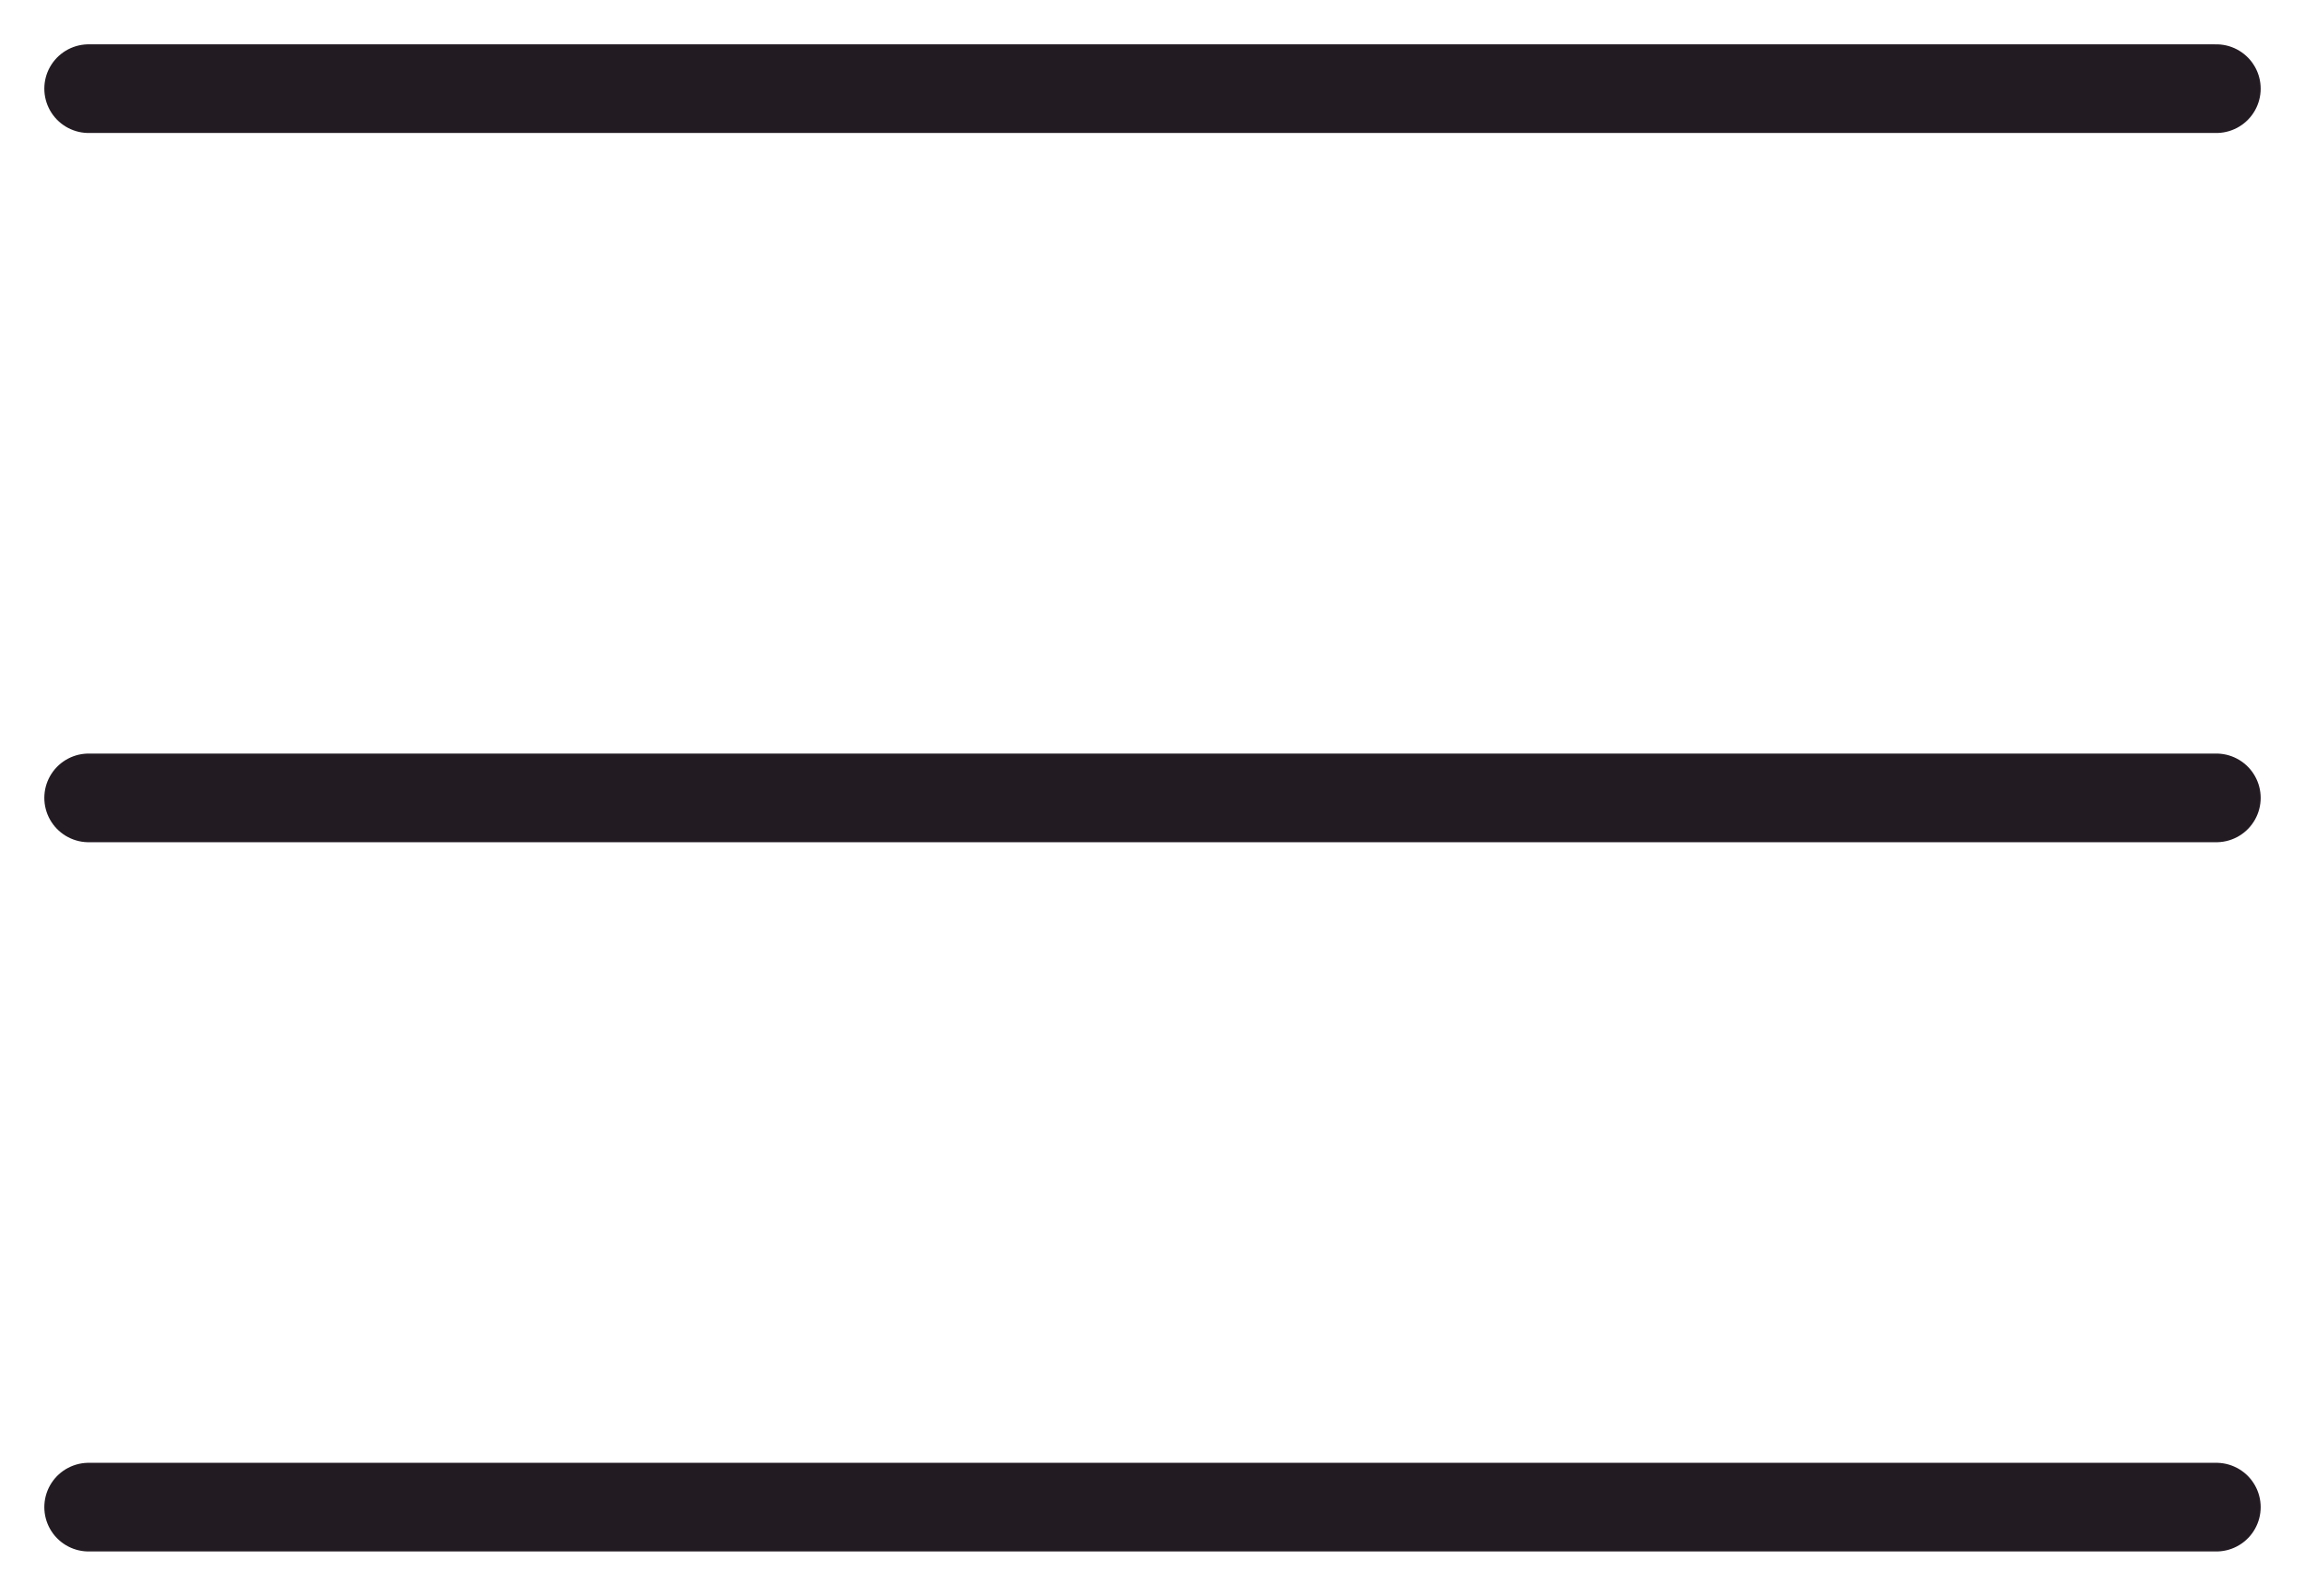
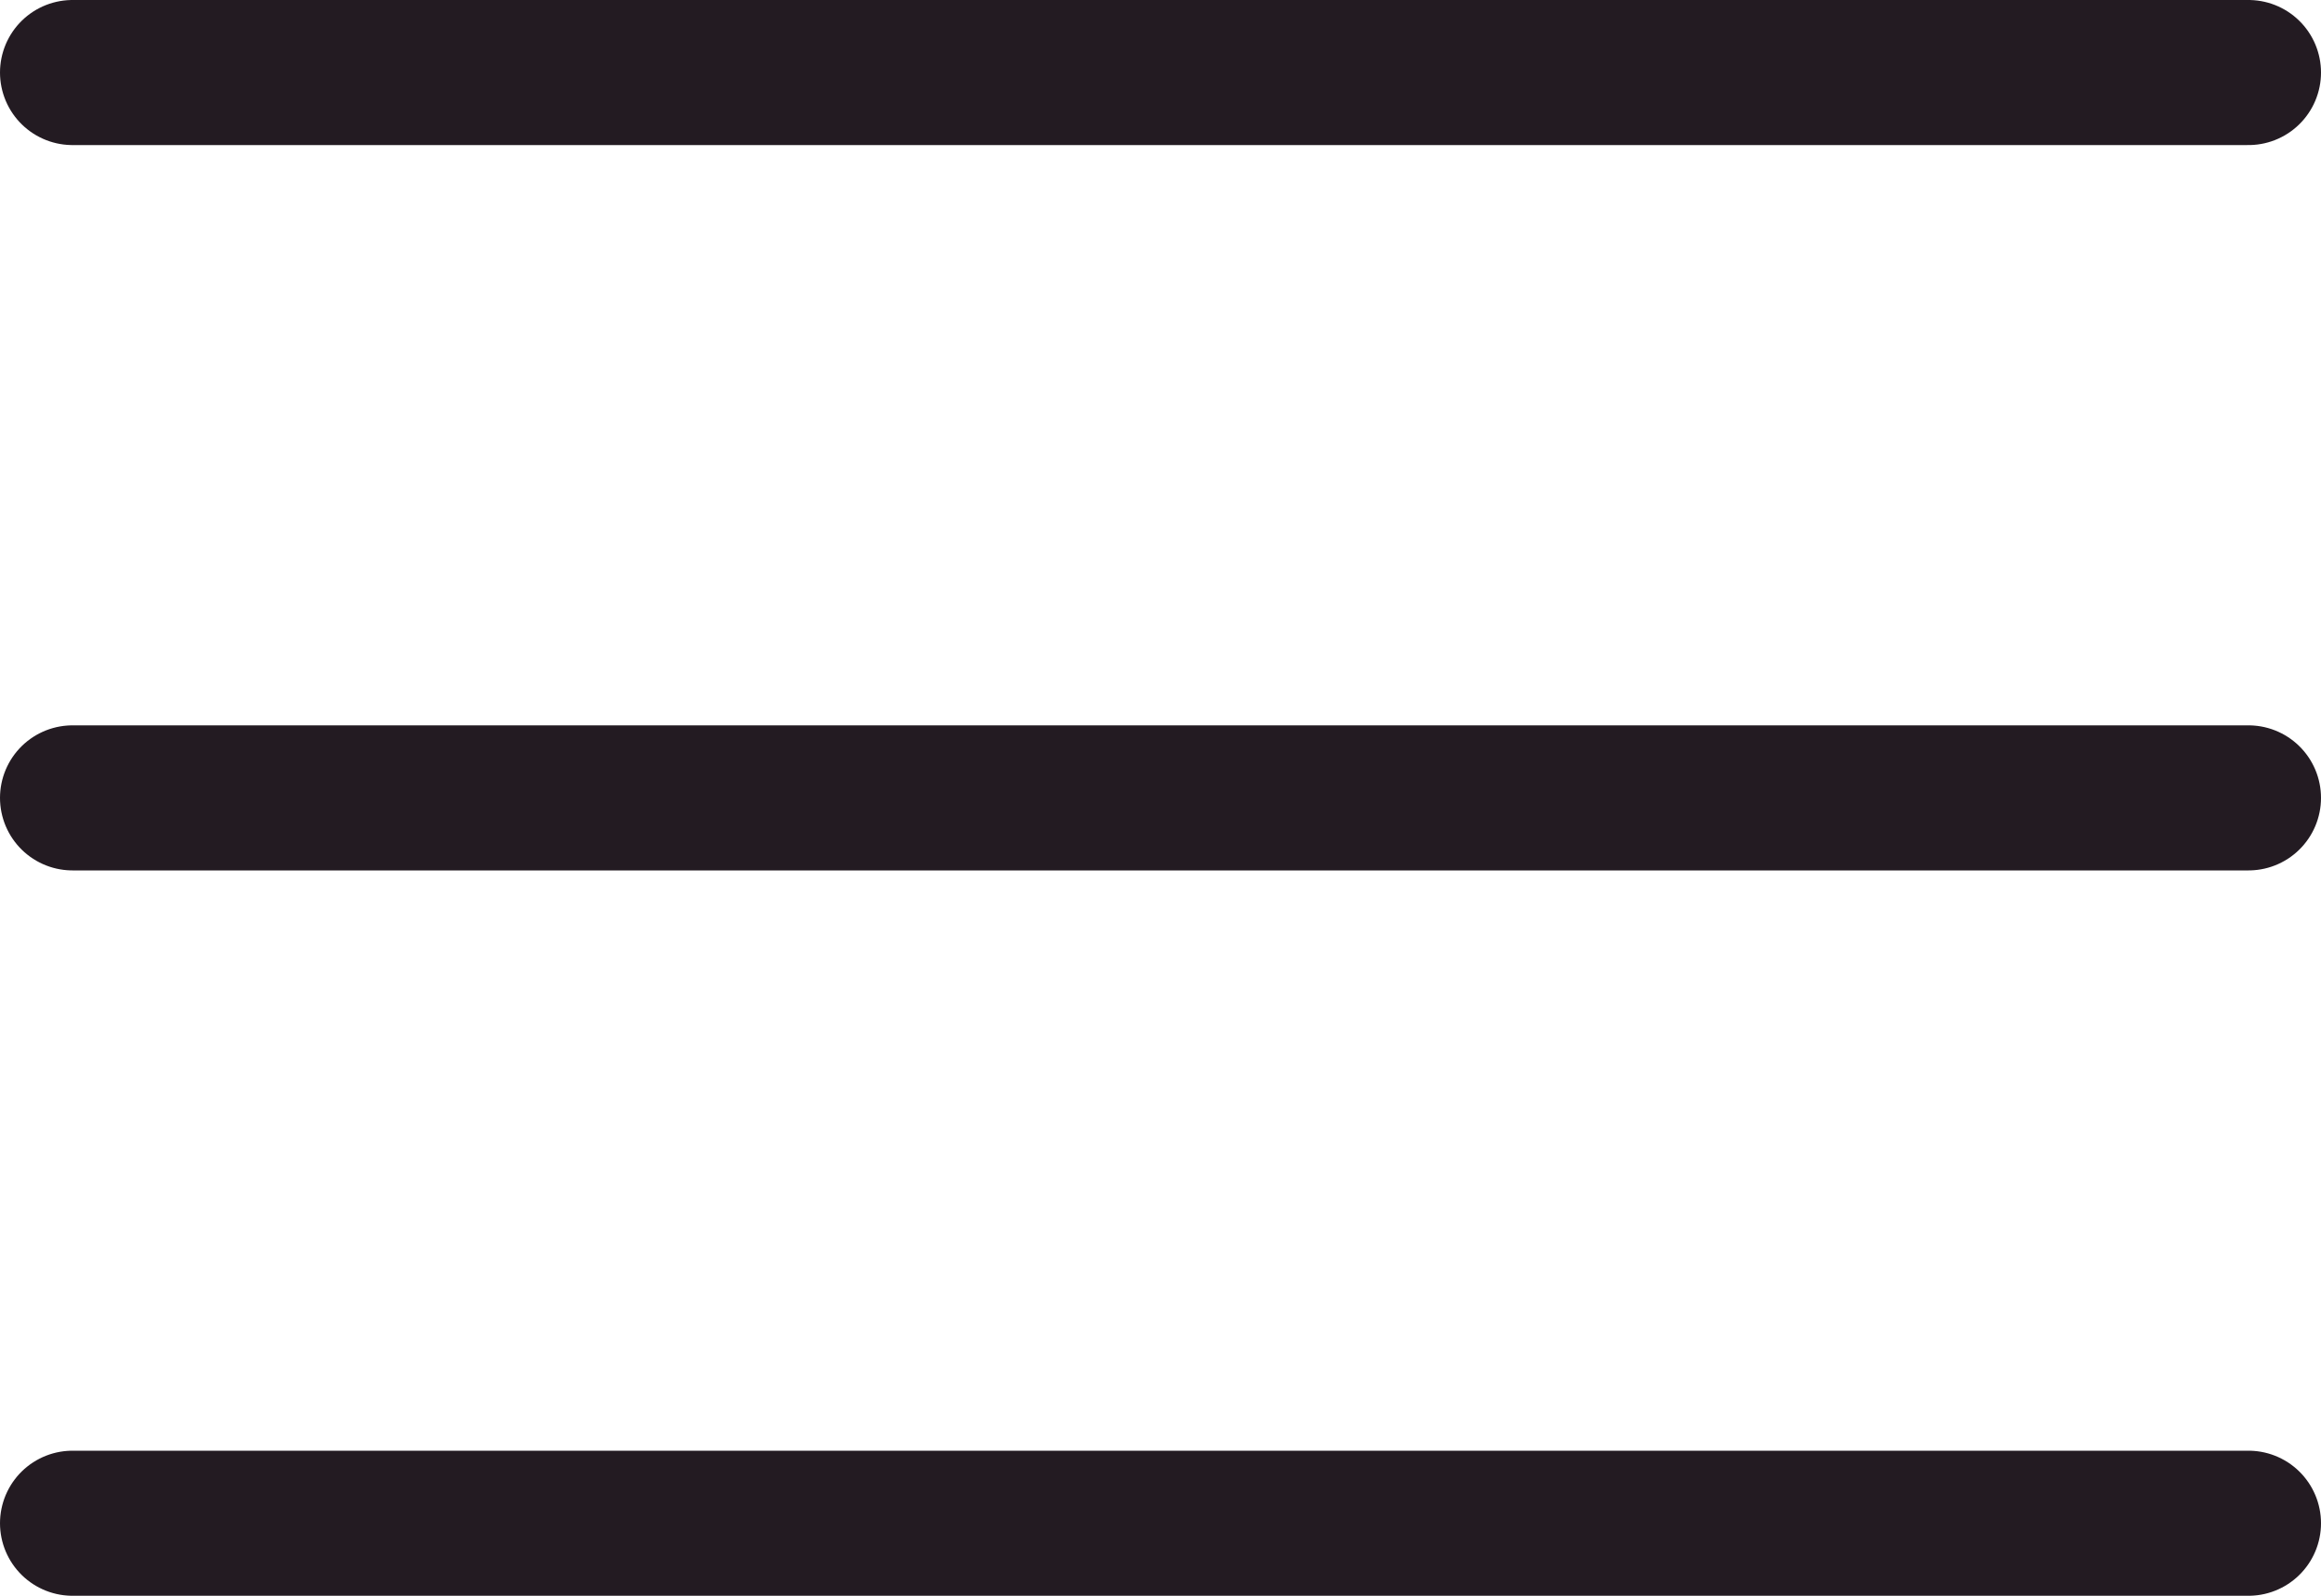
- <svg xmlns="http://www.w3.org/2000/svg" width="26" height="18" viewBox="0 0 26 18" fill="none">
-   <path d="M1 9H25" stroke="#231B22" stroke-linecap="round" stroke-linejoin="round" />
-   <path d="M1 1H25" stroke="#231B22" stroke-linecap="round" stroke-linejoin="round" />
-   <path d="M1 17H25" stroke="#231B22" stroke-linecap="round" stroke-linejoin="round" />
+ <svg xmlns="http://www.w3.org/2000/svg" width="32" height="22" viewBox="0 0 32 22" fill="none">
+   <path d="M1 11H31" stroke="#231B22" stroke-width="2" stroke-linecap="round" stroke-linejoin="round" />
+   <path d="M1 1H31" stroke="#231B22" stroke-width="2" stroke-linecap="round" stroke-linejoin="round" />
+   <path d="M1 21H31" stroke="#231B22" stroke-width="2" stroke-linecap="round" stroke-linejoin="round" />
</svg>
